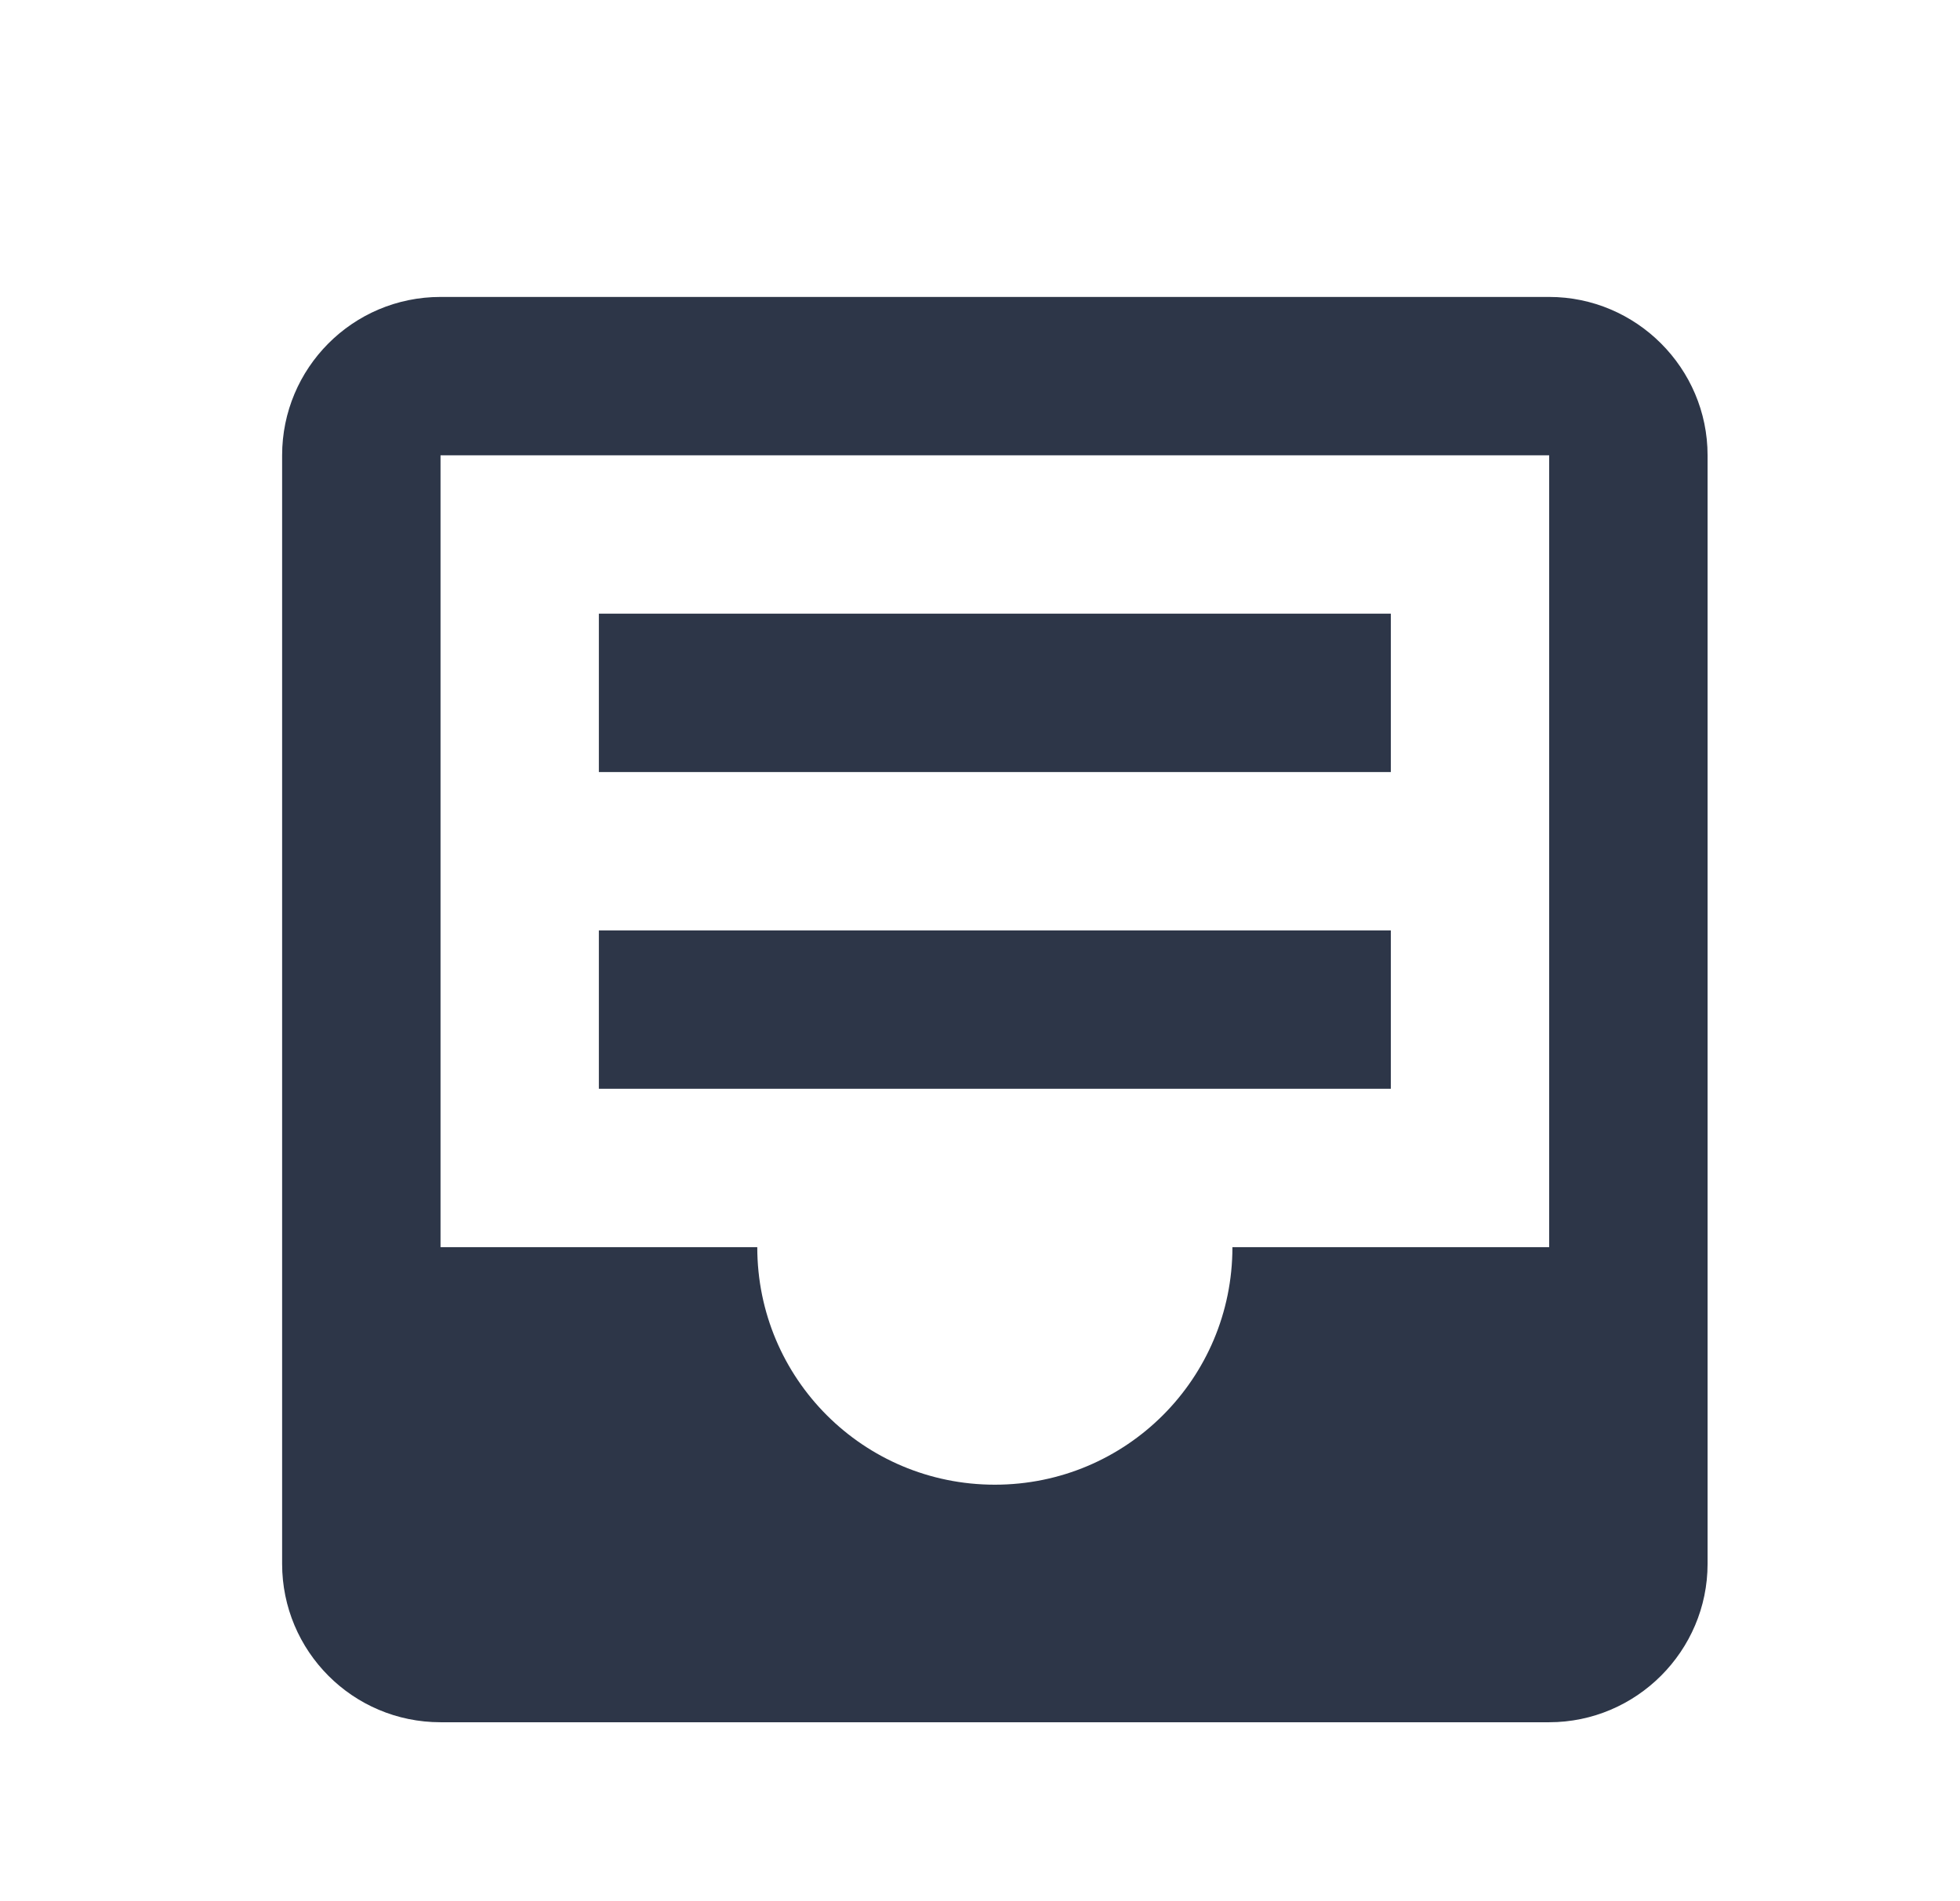
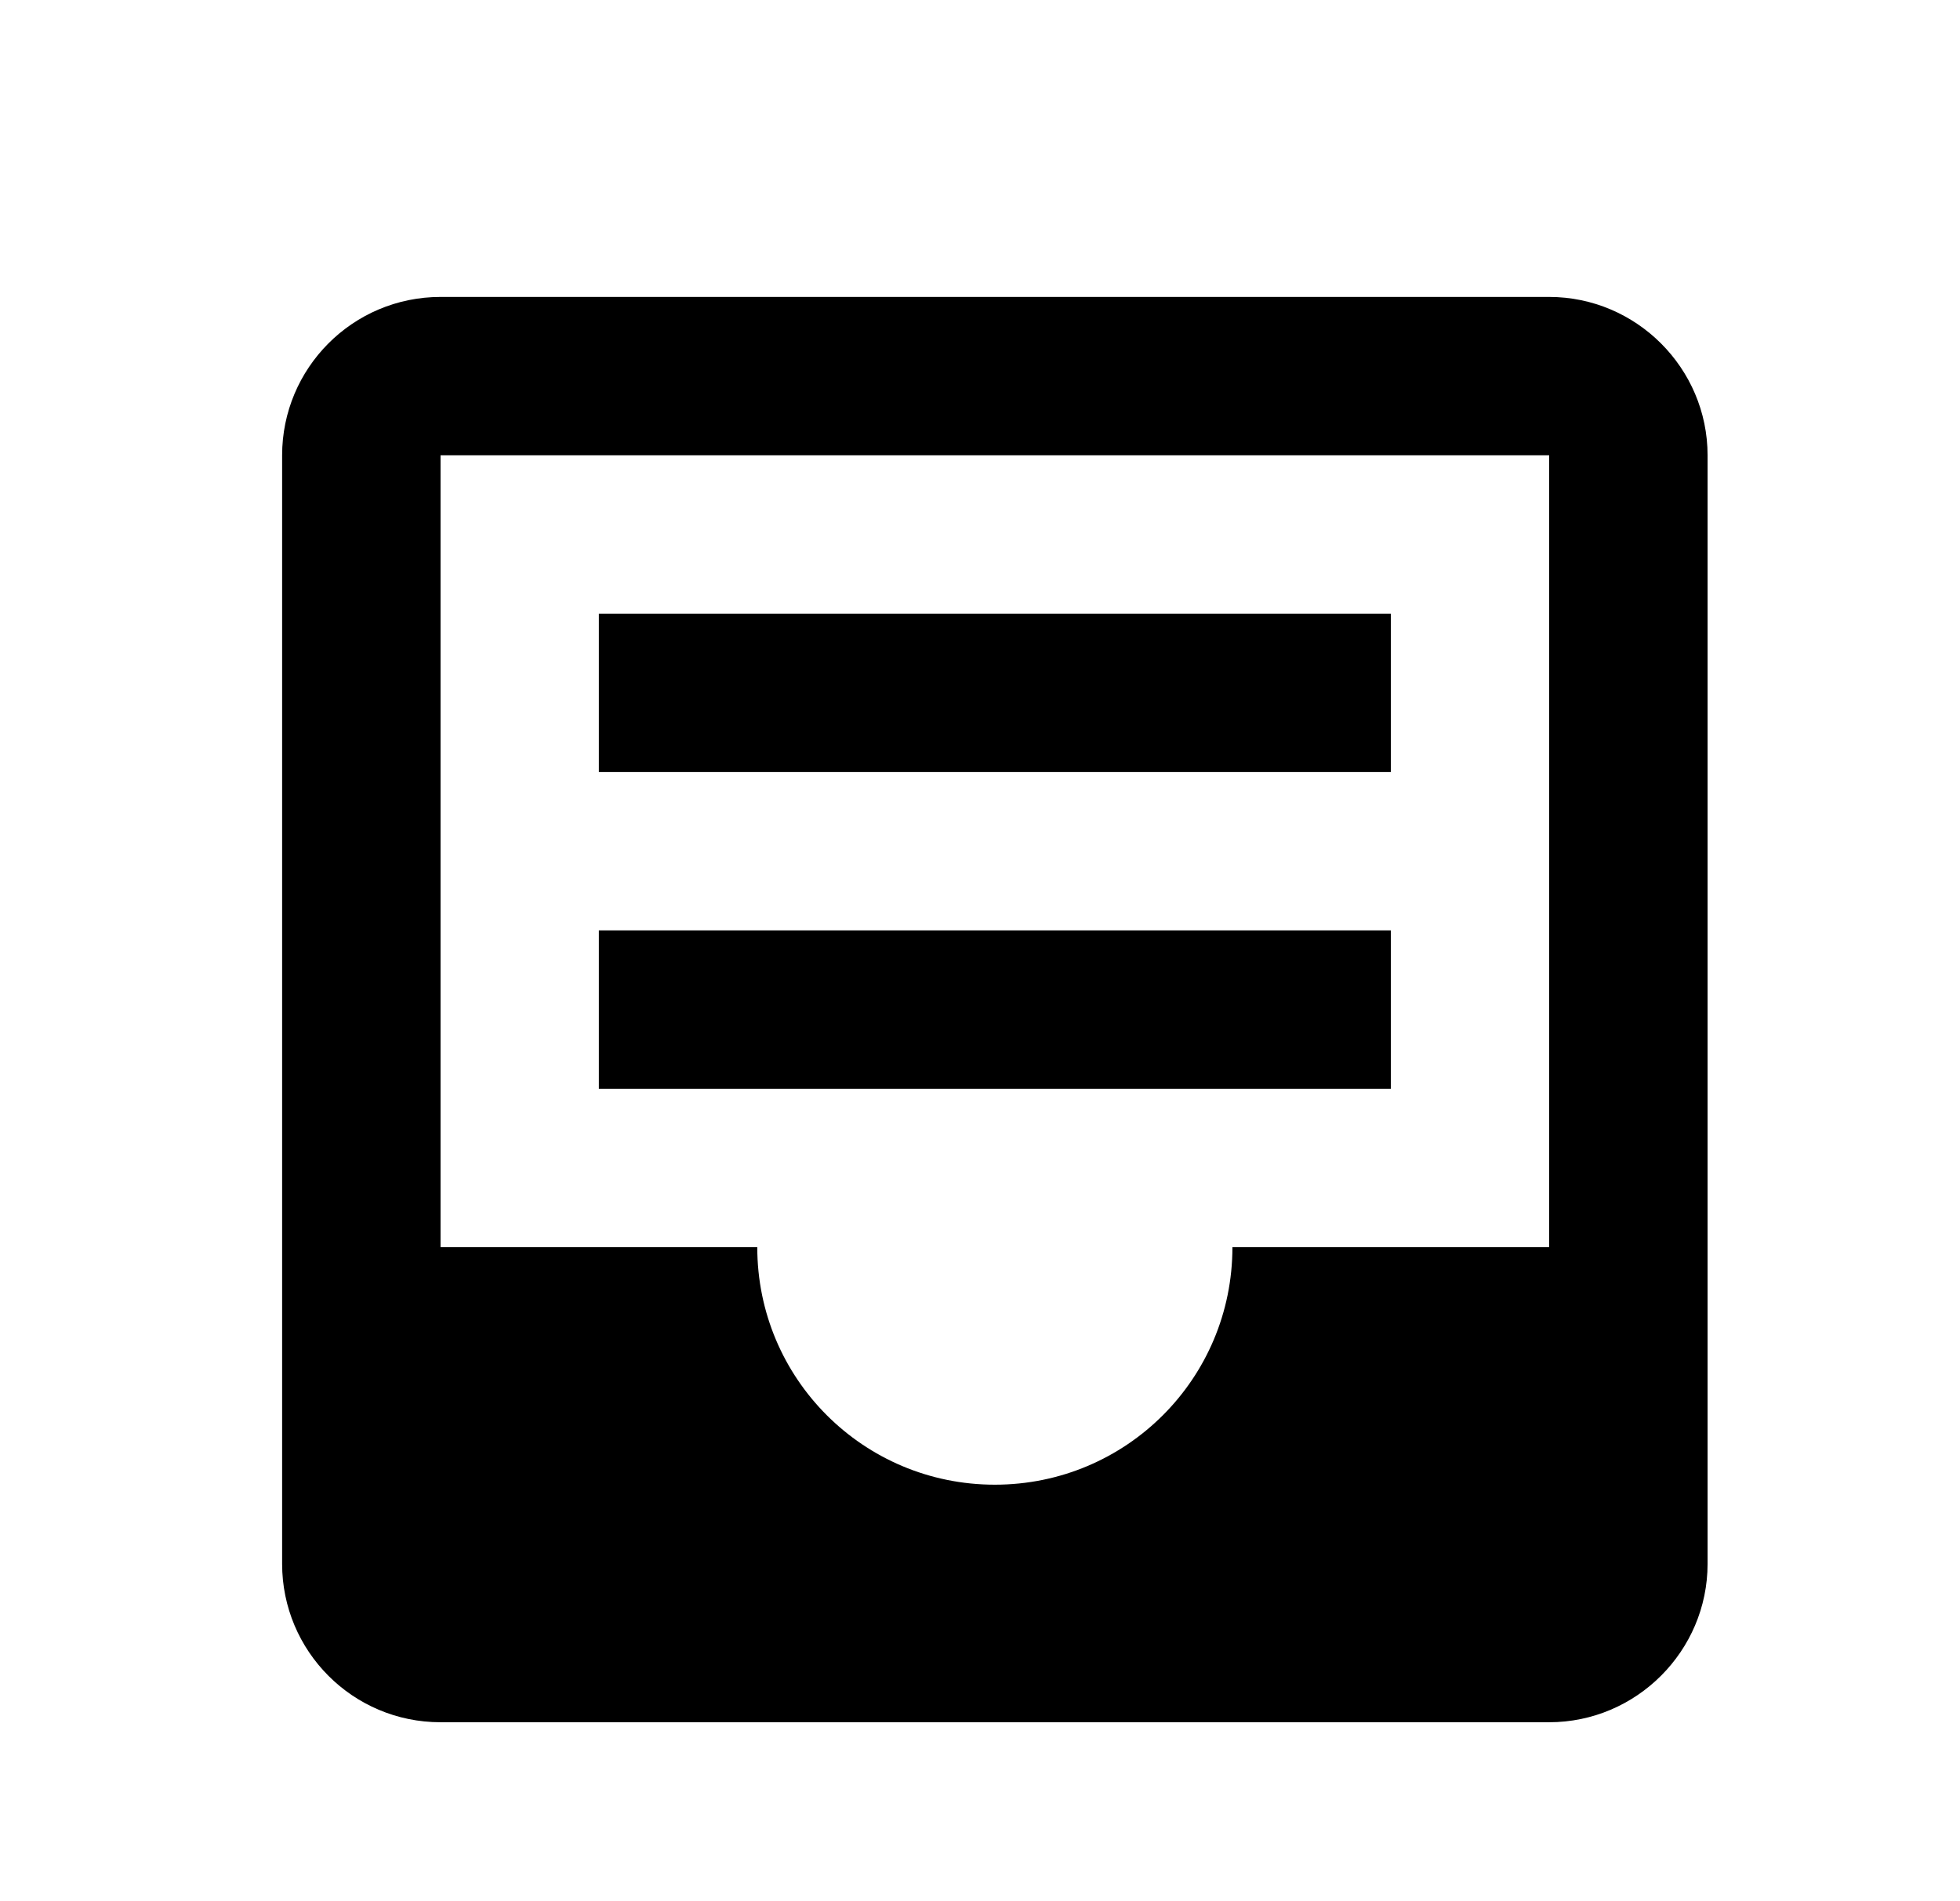
<svg xmlns="http://www.w3.org/2000/svg" width="33" height="32" viewBox="0 0 33 32" fill="none">
-   <path d="M26.083 21V7.667H7.417V21H12.75C12.75 23.213 14.537 25 16.75 25C18.963 25 20.75 23.213 20.75 21H26.083ZM26.083 5C27.55 5 28.75 6.2 28.75 7.667V26.333C28.75 27.8 27.55 29 26.083 29H7.417C5.937 29 4.75 27.8 4.75 26.333V7.667C4.75 6.2 5.937 5 7.417 5H26.083ZM10.083 18.333V15.667H23.417V18.333H10.083ZM10.083 13V10.333H23.417V13H10.083Z" fill="#2D3648" />
+   <path d="M26.083 21V7.667H7.417V21H12.75C12.75 23.213 14.537 25 16.75 25C18.963 25 20.75 23.213 20.75 21H26.083ZM26.083 5C27.55 5 28.75 6.2 28.75 7.667V26.333C28.75 27.8 27.55 29 26.083 29H7.417C5.937 29 4.75 27.8 4.75 26.333V7.667C4.75 6.2 5.937 5 7.417 5H26.083ZM10.083 18.333V15.667H23.417V18.333H10.083ZM10.083 13V10.333H23.417V13H10.083Z" fill="currentColor" />
</svg>
